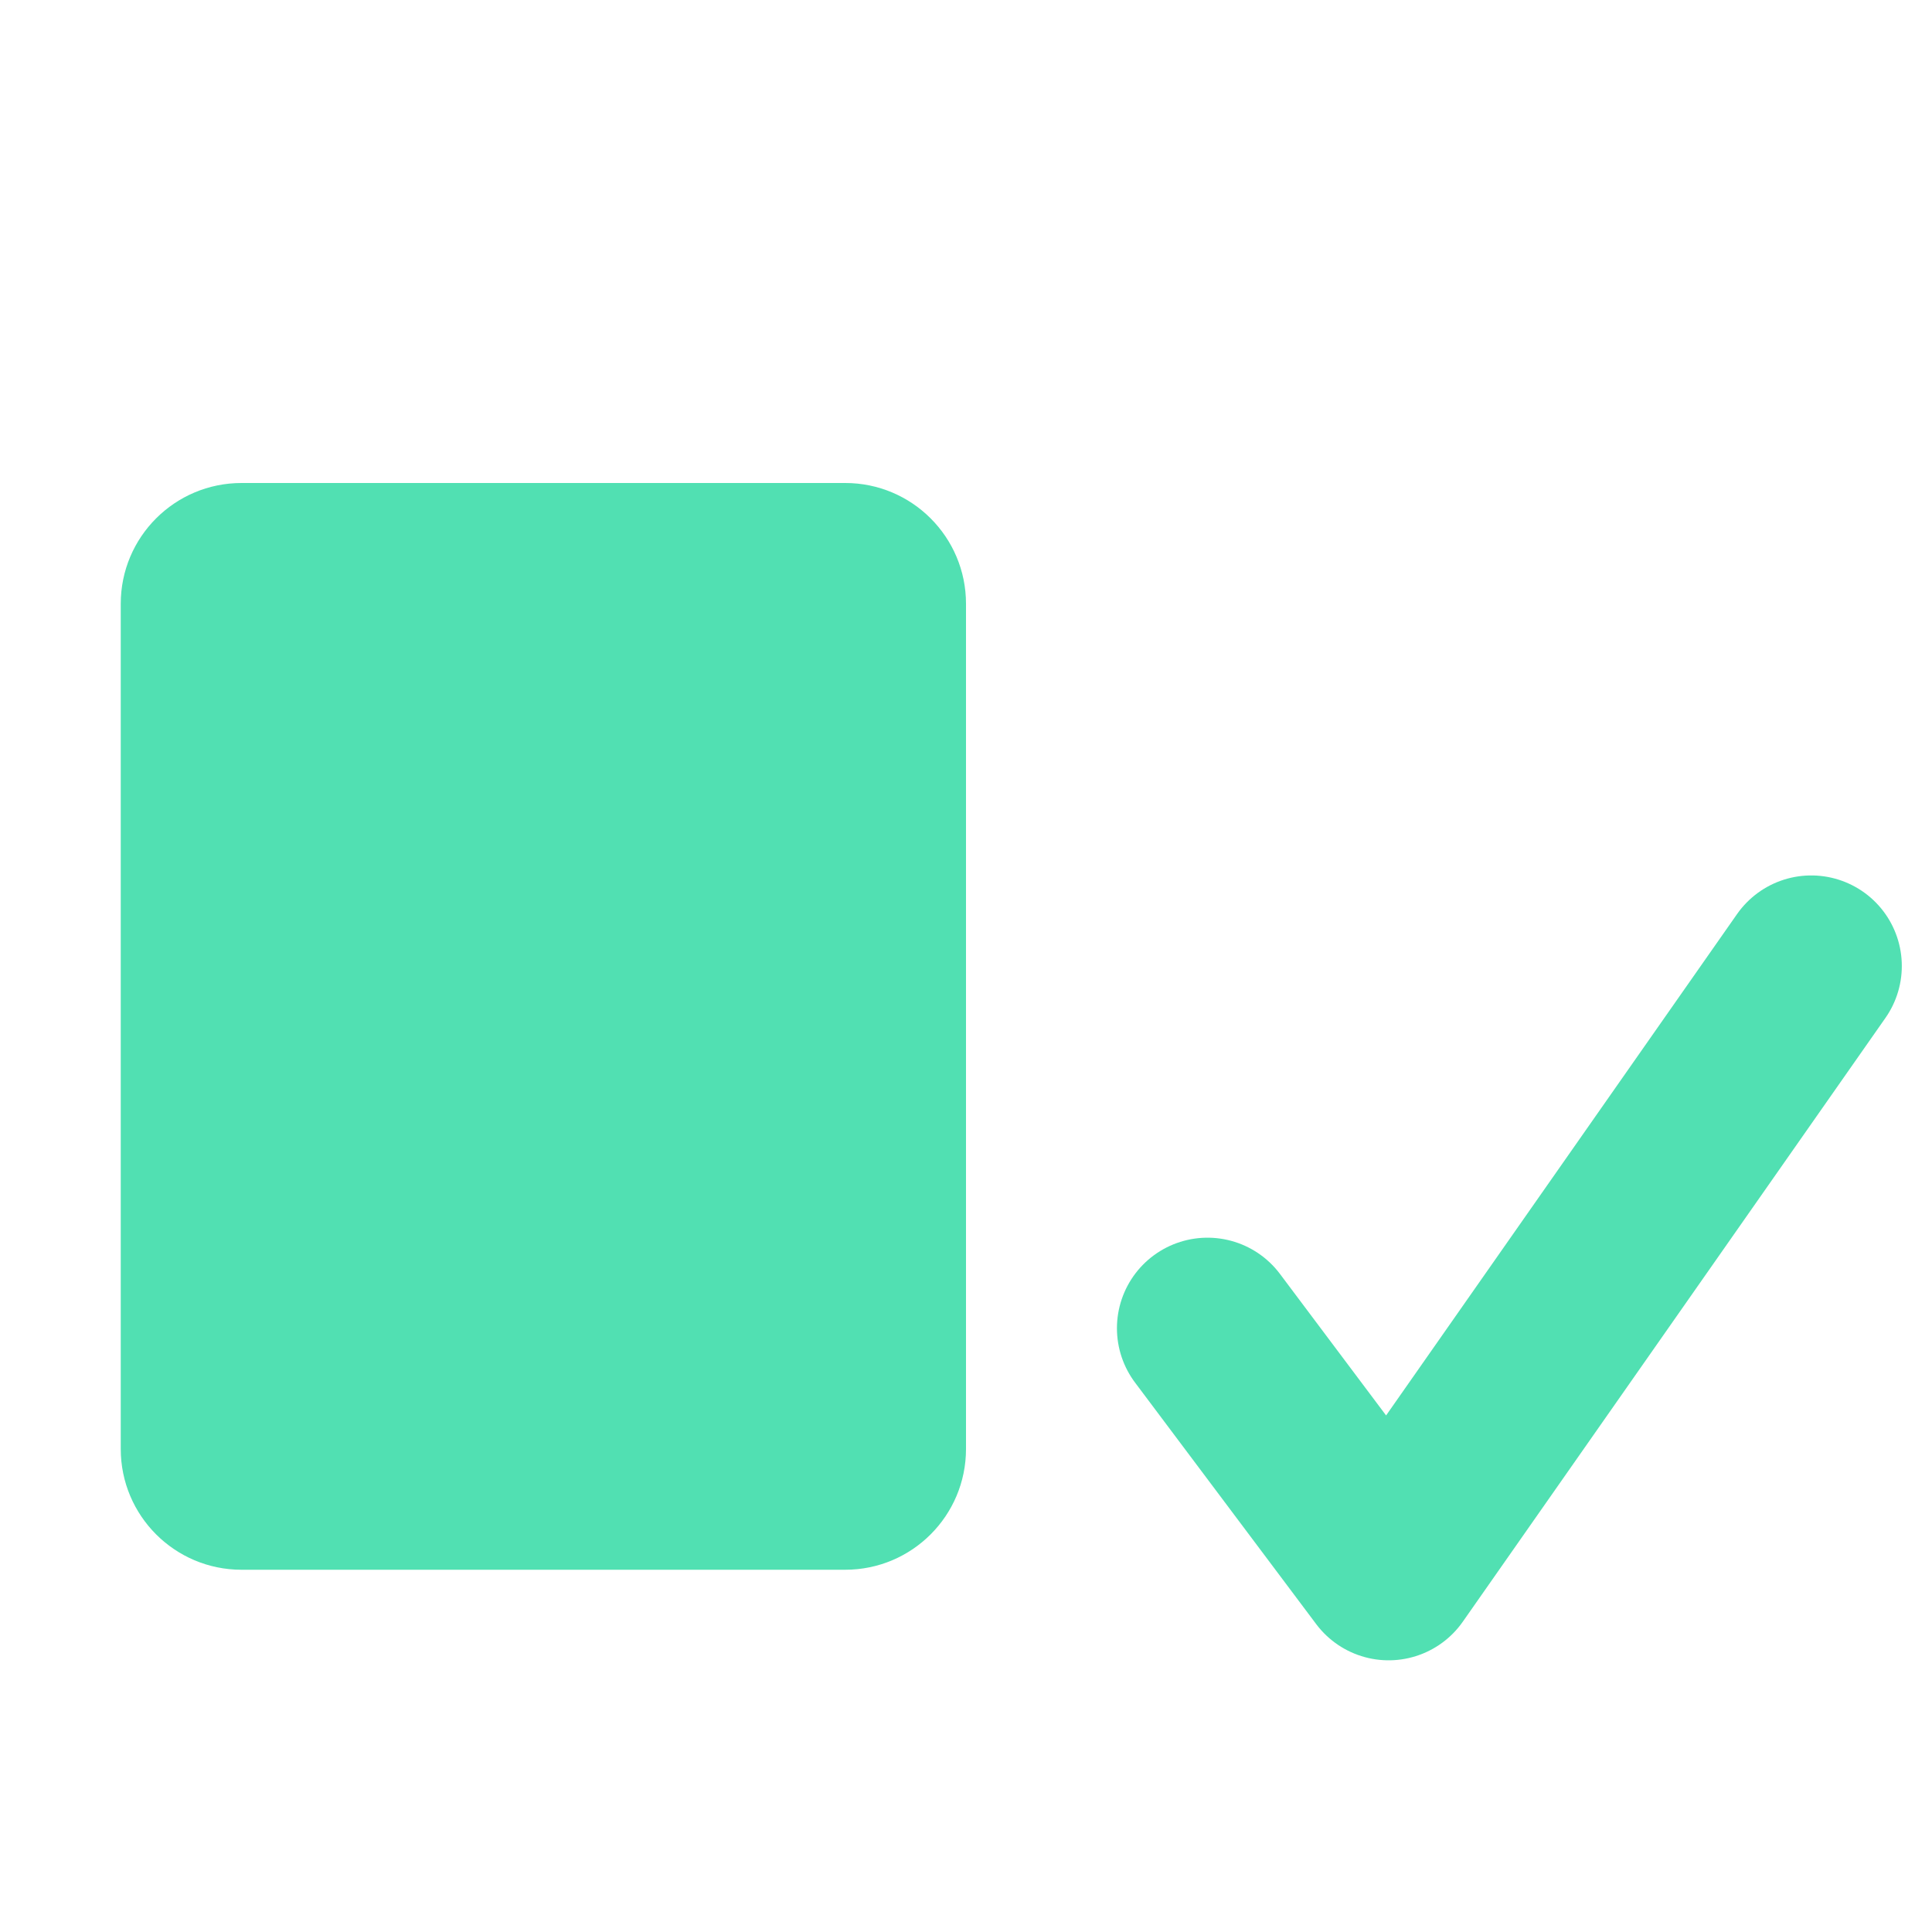
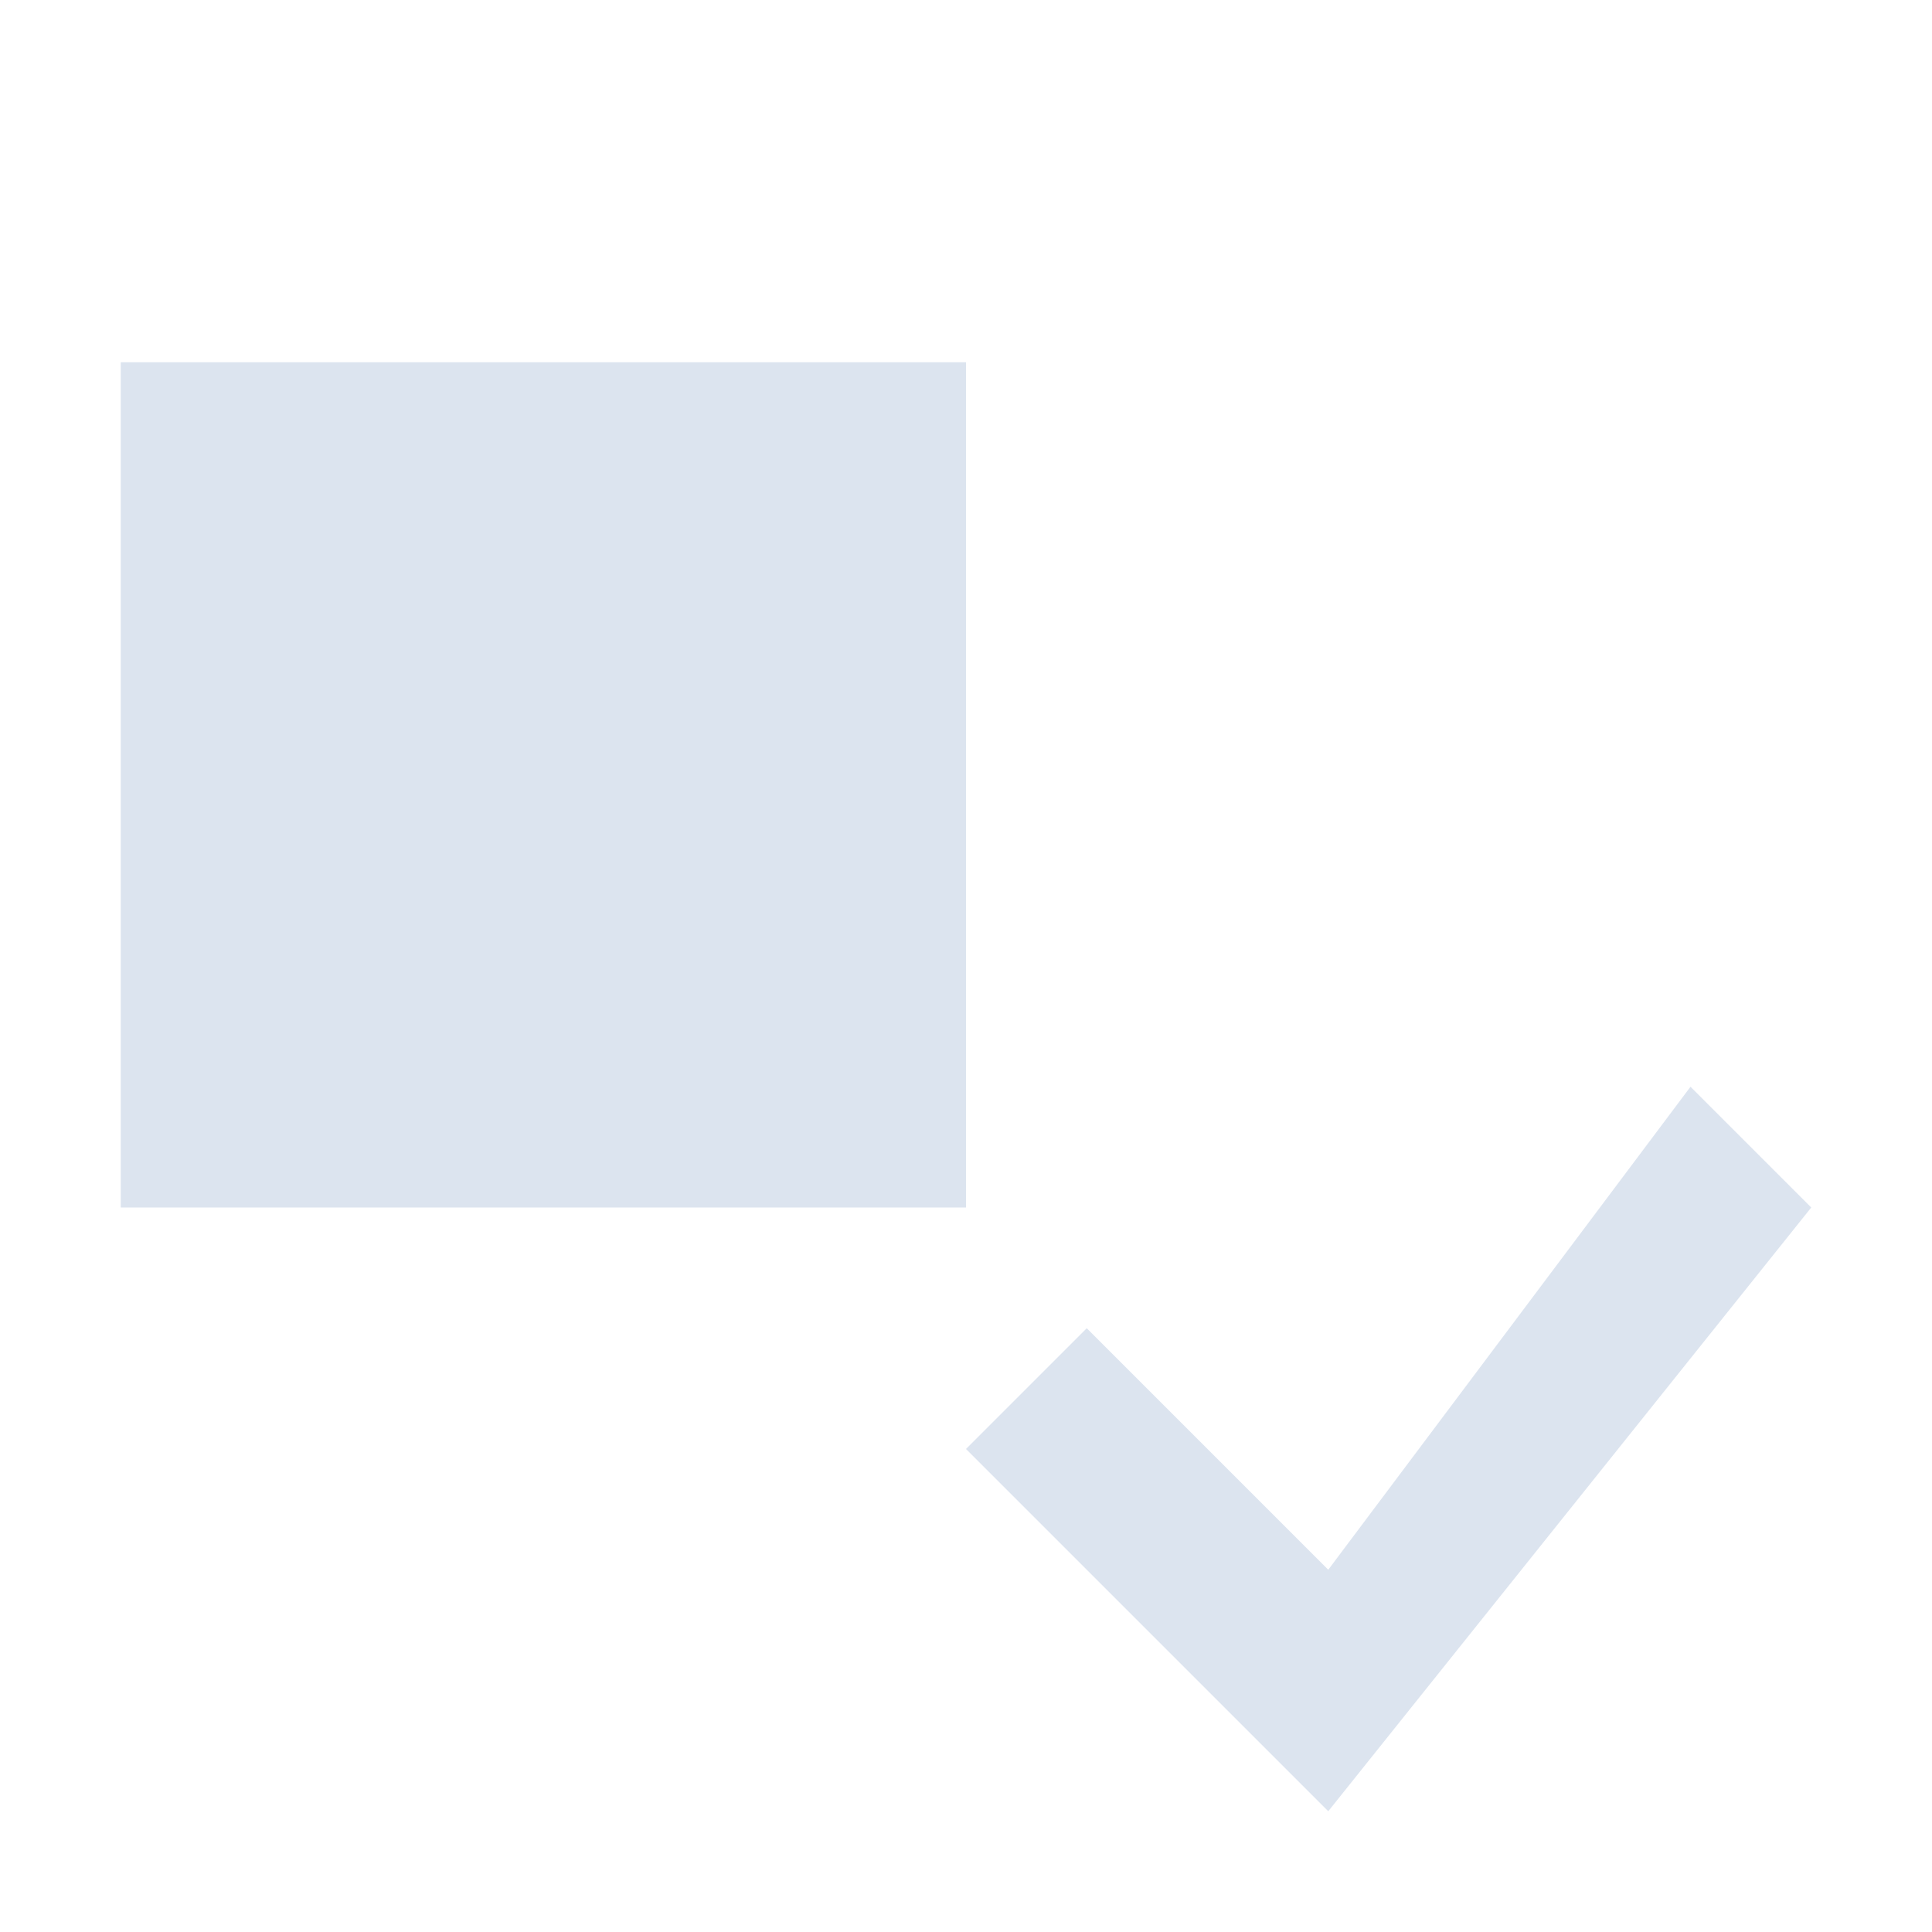
<svg xmlns="http://www.w3.org/2000/svg" width="16" height="16" viewBox="0 0 16 16" role="img" aria-label="Finished / stopped complete">
-   <g color="#51e0b2" fill="none" stroke="currentColor" stroke-width="1.5" stroke-linecap="round" stroke-linejoin="round">
-     <rect x="1" y="4" width="7" height="9" rx="1" fill="currentColor" stroke="none" />
-     <path d="m10 11 1.5 2 3.5-5" />
+   <g color="#dce4ef">
+     <rect x="1" y="3" width="7" height="7" rx="0" fill="currentColor" />
+     <path d="M9 11 L11 13 L14 9 L15 10 L11 15 L8 12 Z" fill="currentColor" />
  </g>
</svg>
